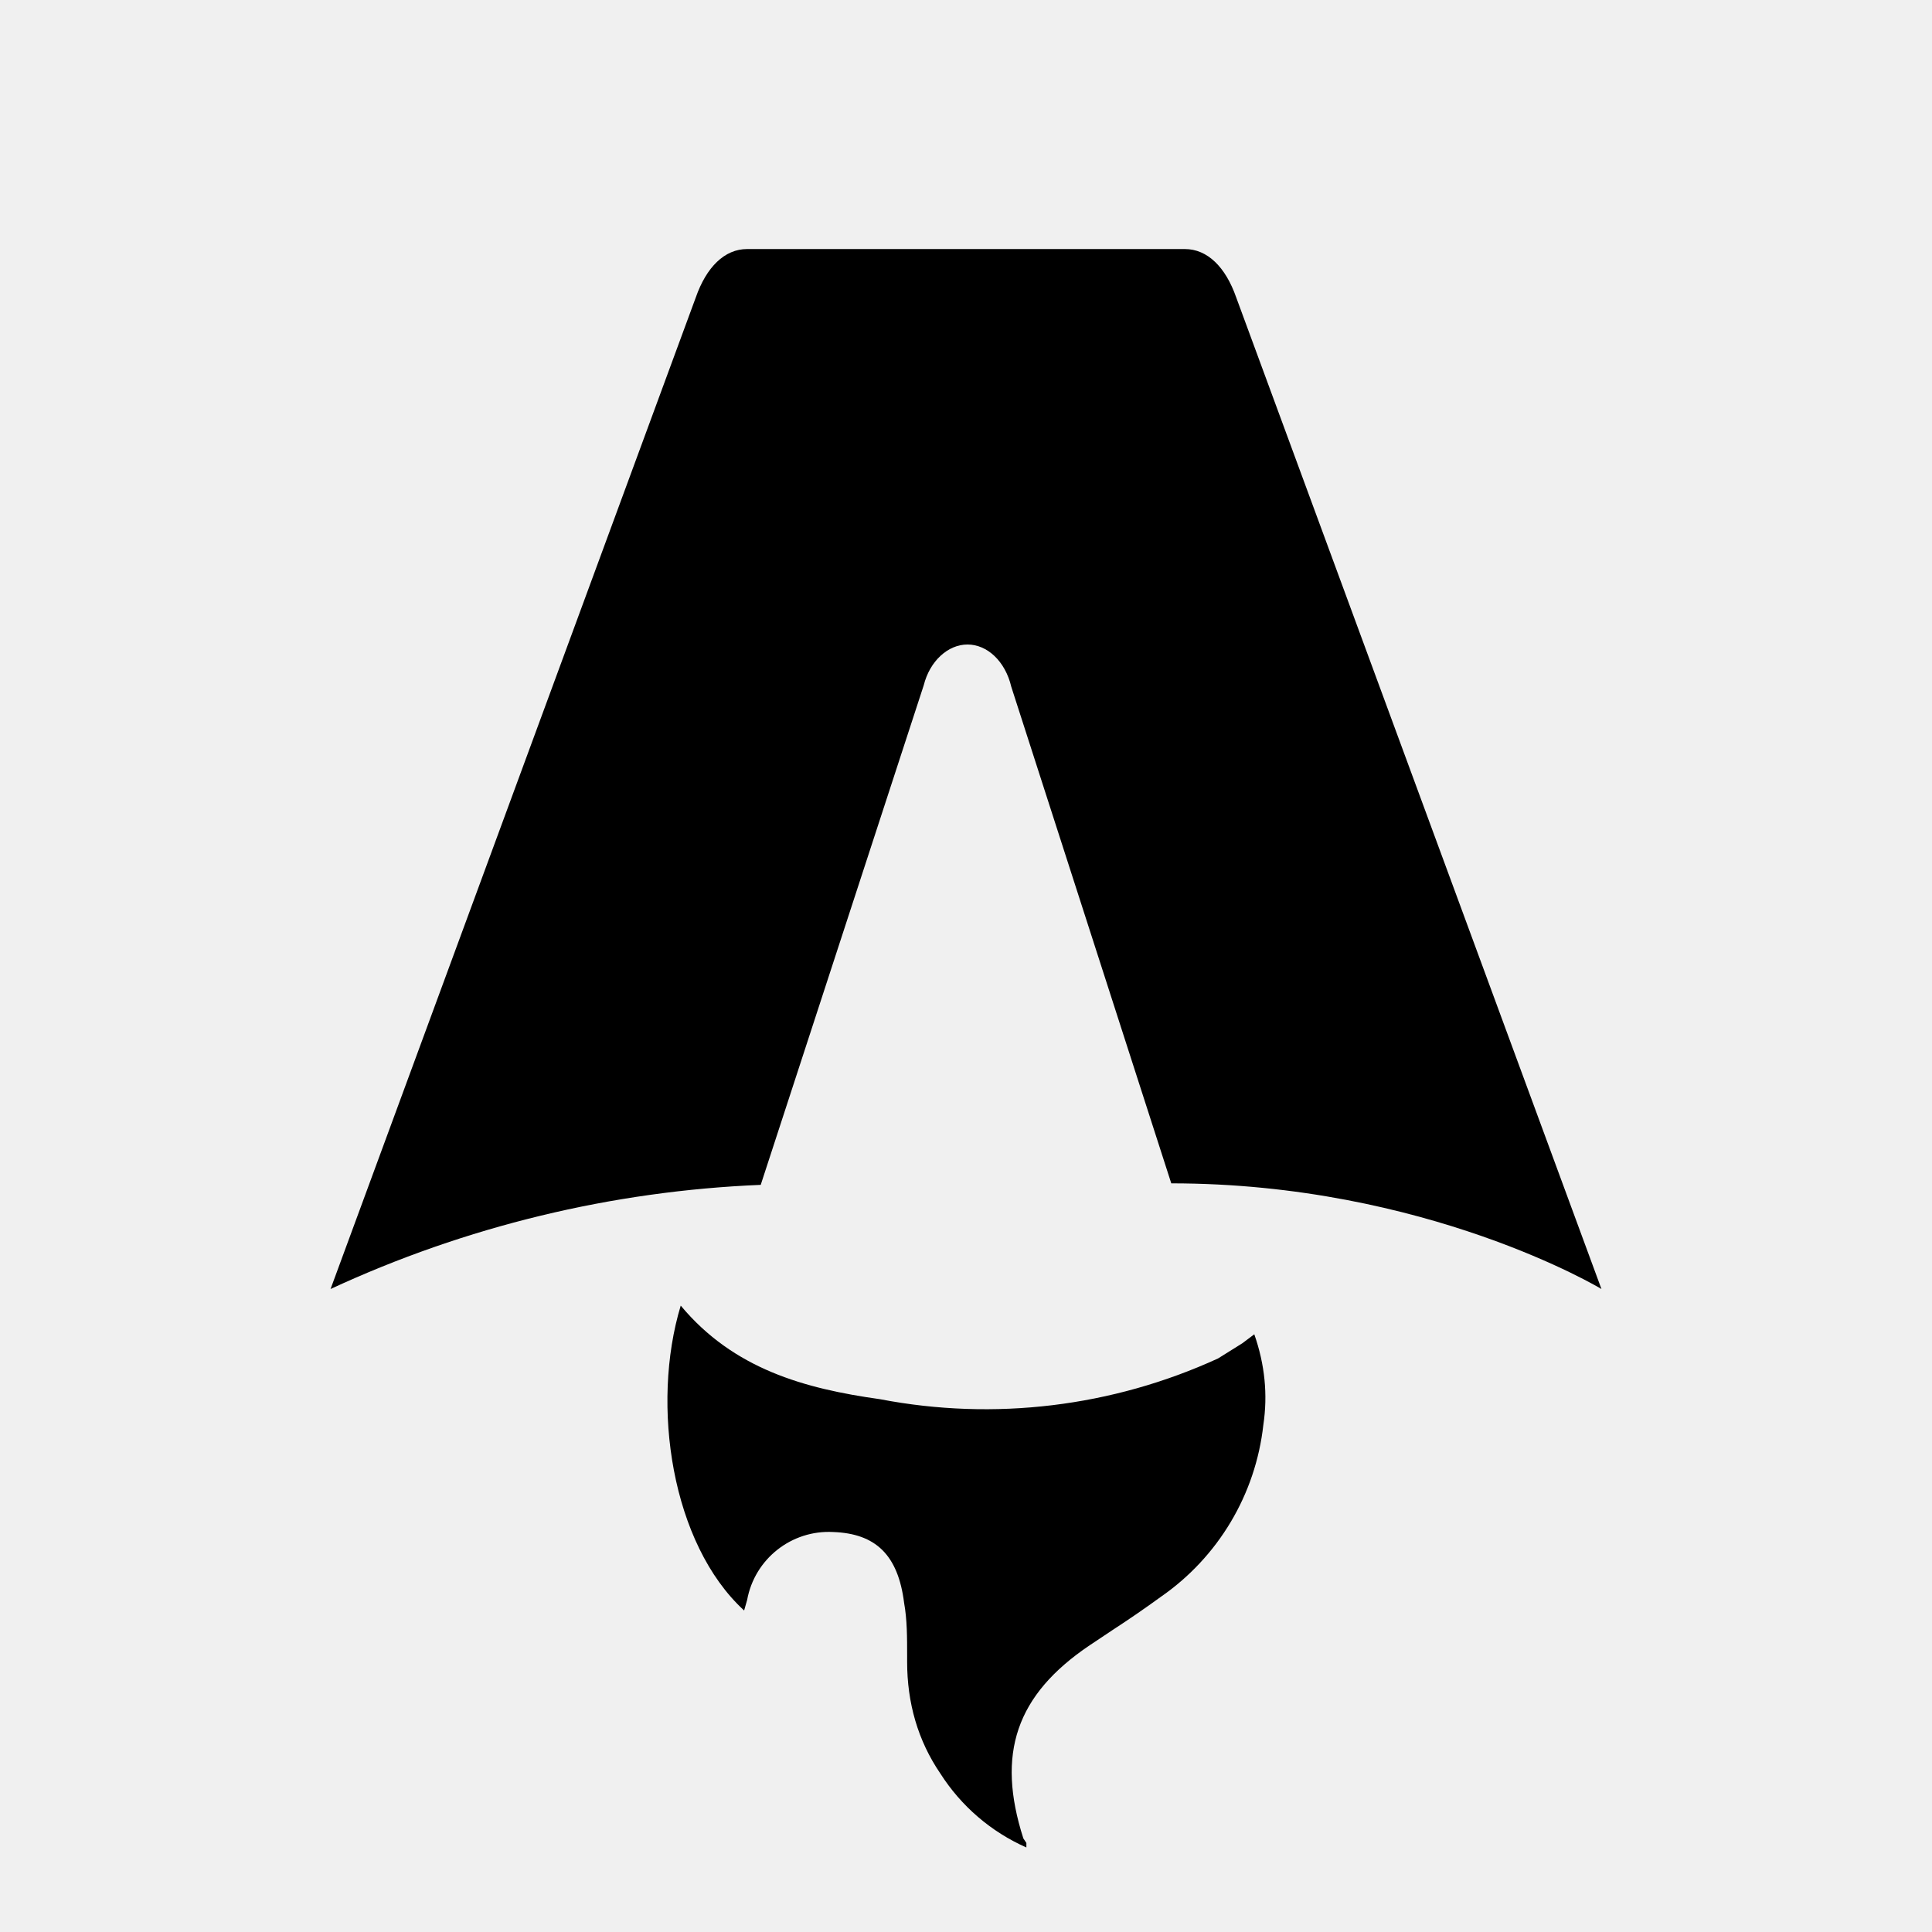
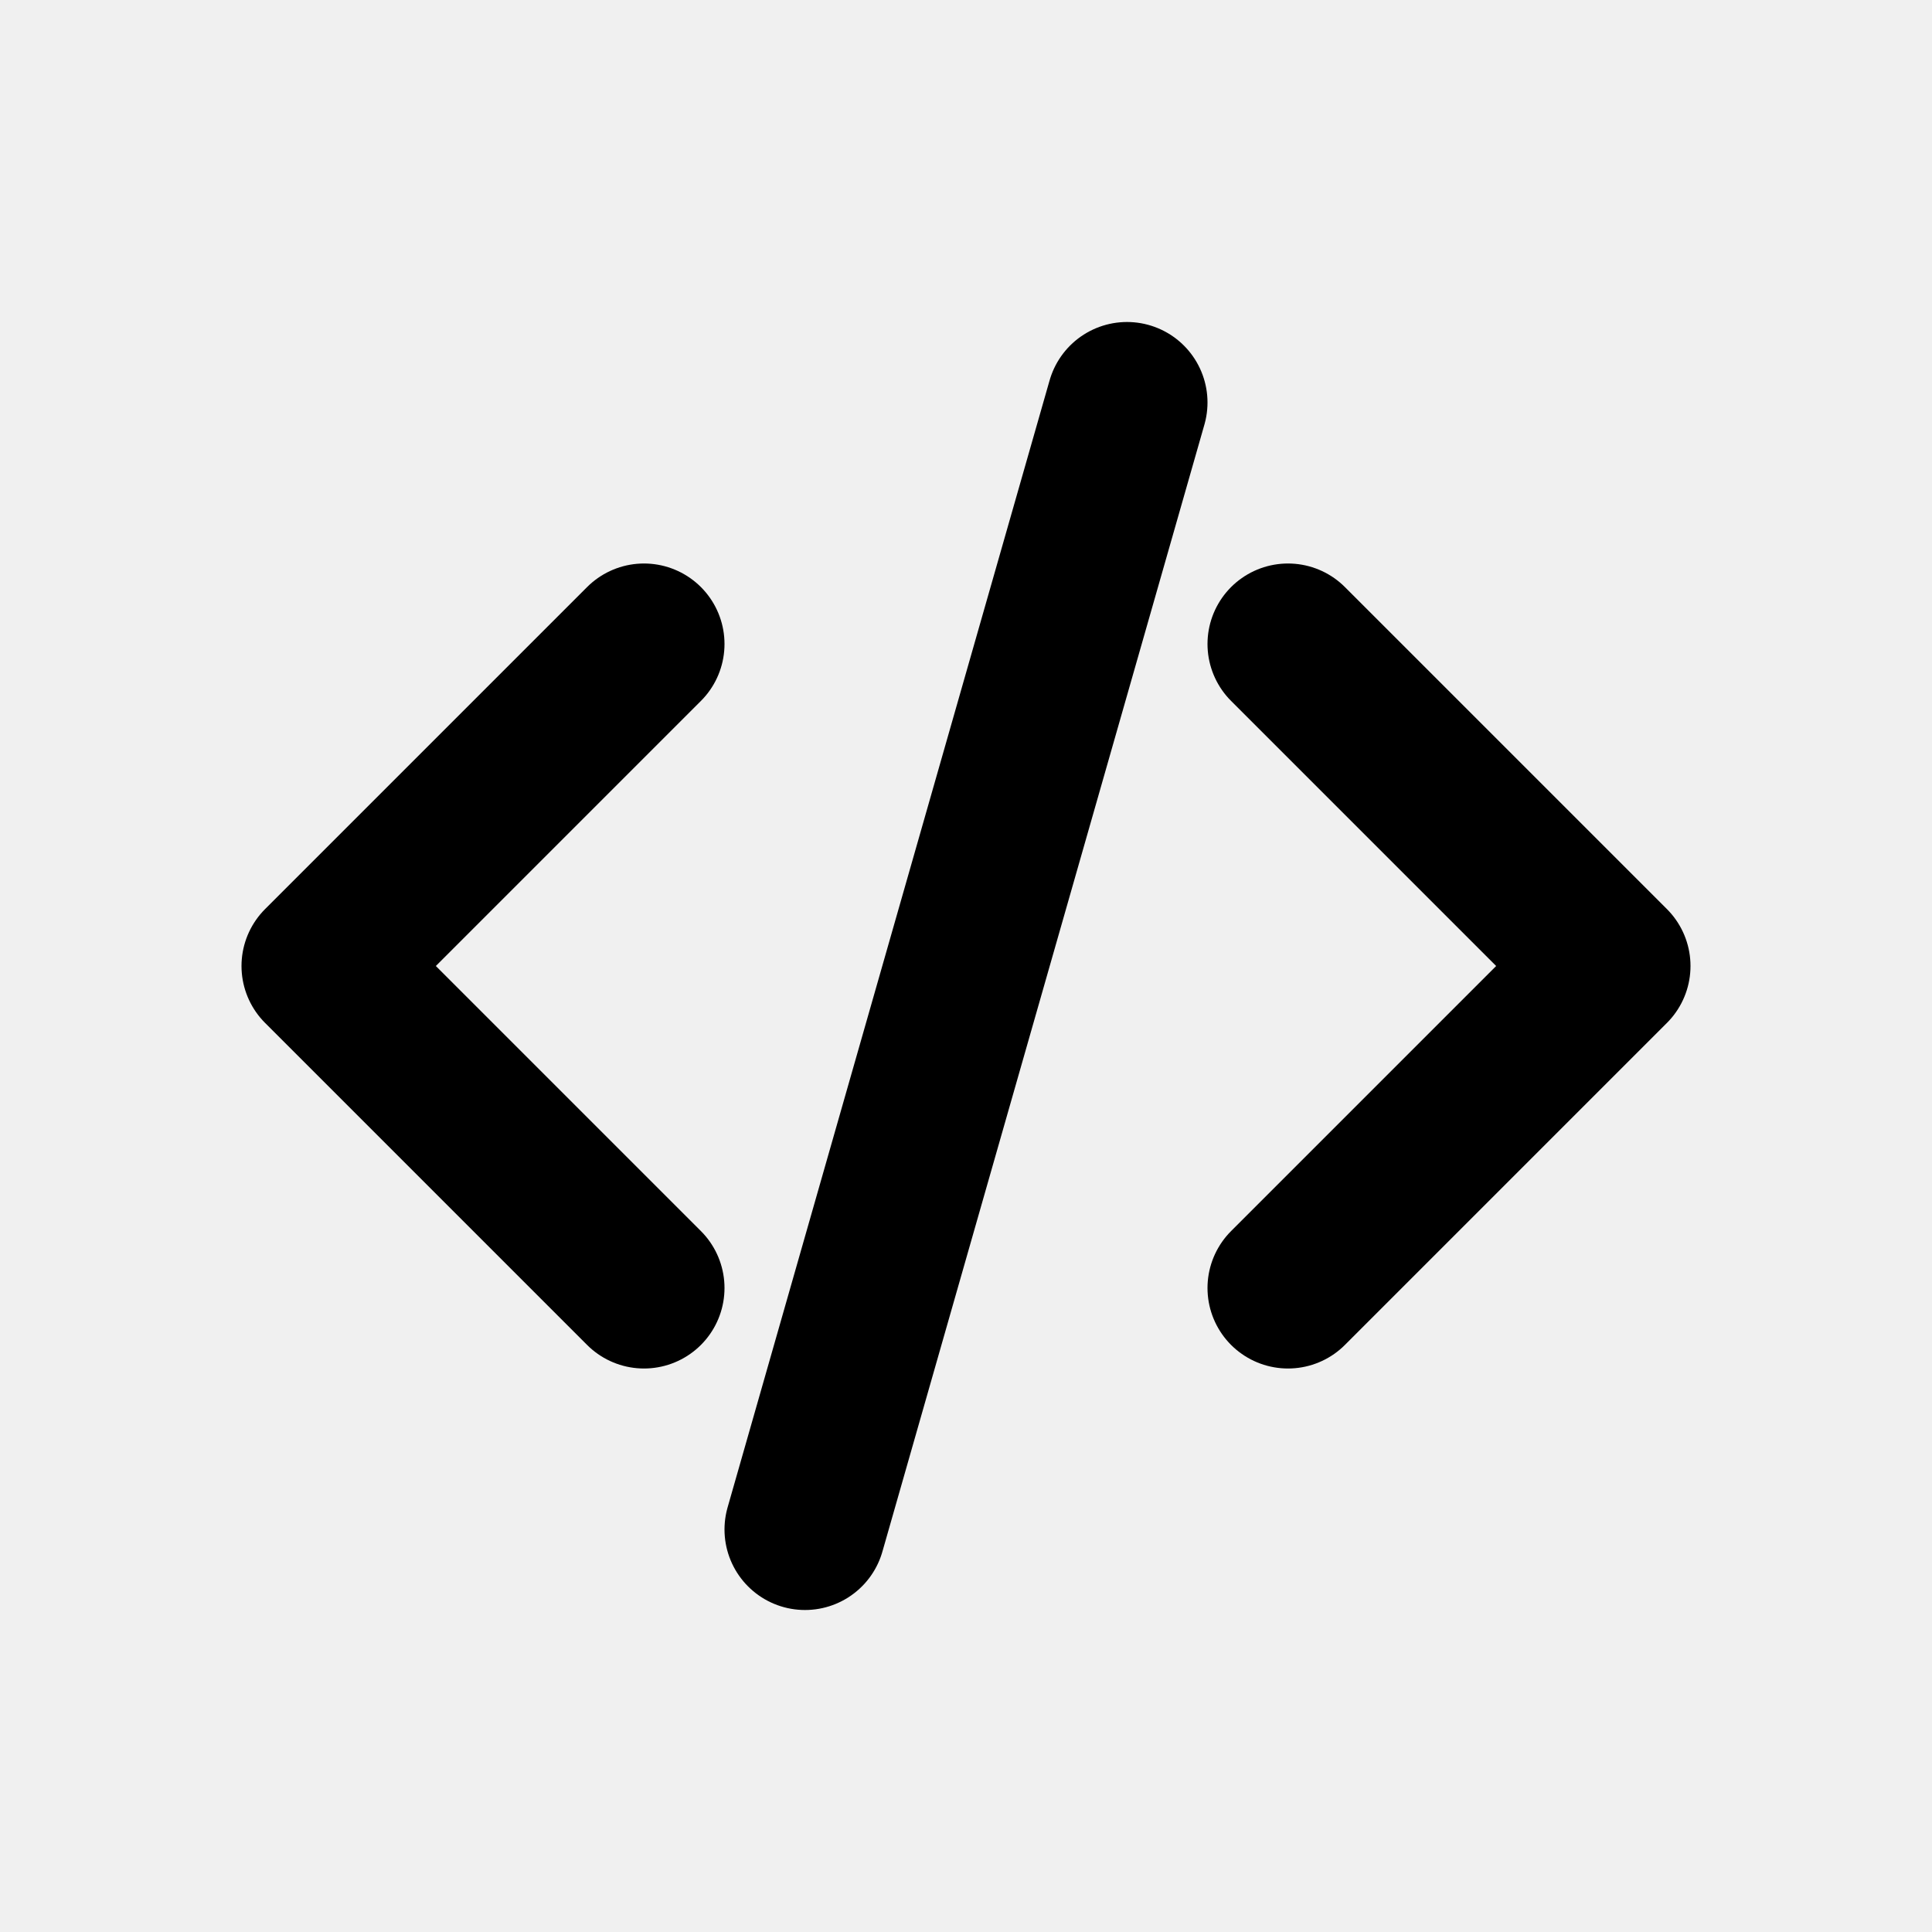
- <svg xmlns="http://www.w3.org/2000/svg" fill="none" viewBox="0 0 128 128">
-   <path d="M50.4 78.5a75.1 75.1 0 0 0-28.5 6.9l24.2-65.7c.7-2 1.9-3.2 3.4-3.2h29c1.5 0 2.7 1.2 3.4 3.2l24.2 65.7s-11.6-7-28.5-7L67 45.5c-.4-1.7-1.6-2.8-2.9-2.8-1.3 0-2.5 1.1-2.9 2.7L50.4 78.5Zm-1.1 28.2Zm-4.2-20.2c-2 6.6-.6 15.8 4.2 20.2a17.5 17.5 0 0 1 .2-.7 5.5 5.5 0 0 1 5.7-4.5c2.8.1 4.3 1.5 4.7 4.7.2 1.1.2 2.3.2 3.5v.4c0 2.7.7 5.2 2.2 7.4a13 13 0 0 0 5.7 4.9v-.3l-.2-.3c-1.8-5.6-.5-9.5 4.4-12.8l1.5-1a73 73 0 0 0 3.2-2.2 16 16 0 0 0 6.8-11.4c.3-2 .1-4-.6-6l-.8.6-1.6 1a37 37 0 0 1-22.4 2.7c-5-.7-9.7-2-13.2-6.2Z" />
-   <style>
-         path { fill: #000; }
-         @media (prefers-color-scheme: dark) {
-             path { fill: #FFF; }
-         }
-     </style>
+ <svg xmlns="http://www.w3.org/2000/svg" class="w-6 h-6 text-gray-800 dark:text-white" aria-hidden="true" width="24" height="24" fill="none" viewBox="0 0 24 24">
+   <path stroke="currentColor" stroke-linecap="round" stroke-linejoin="round" stroke-width="2" d="m8 8-4 4 4 4m8 0 4-4-4-4m-2-3-4 14" />
</svg>
